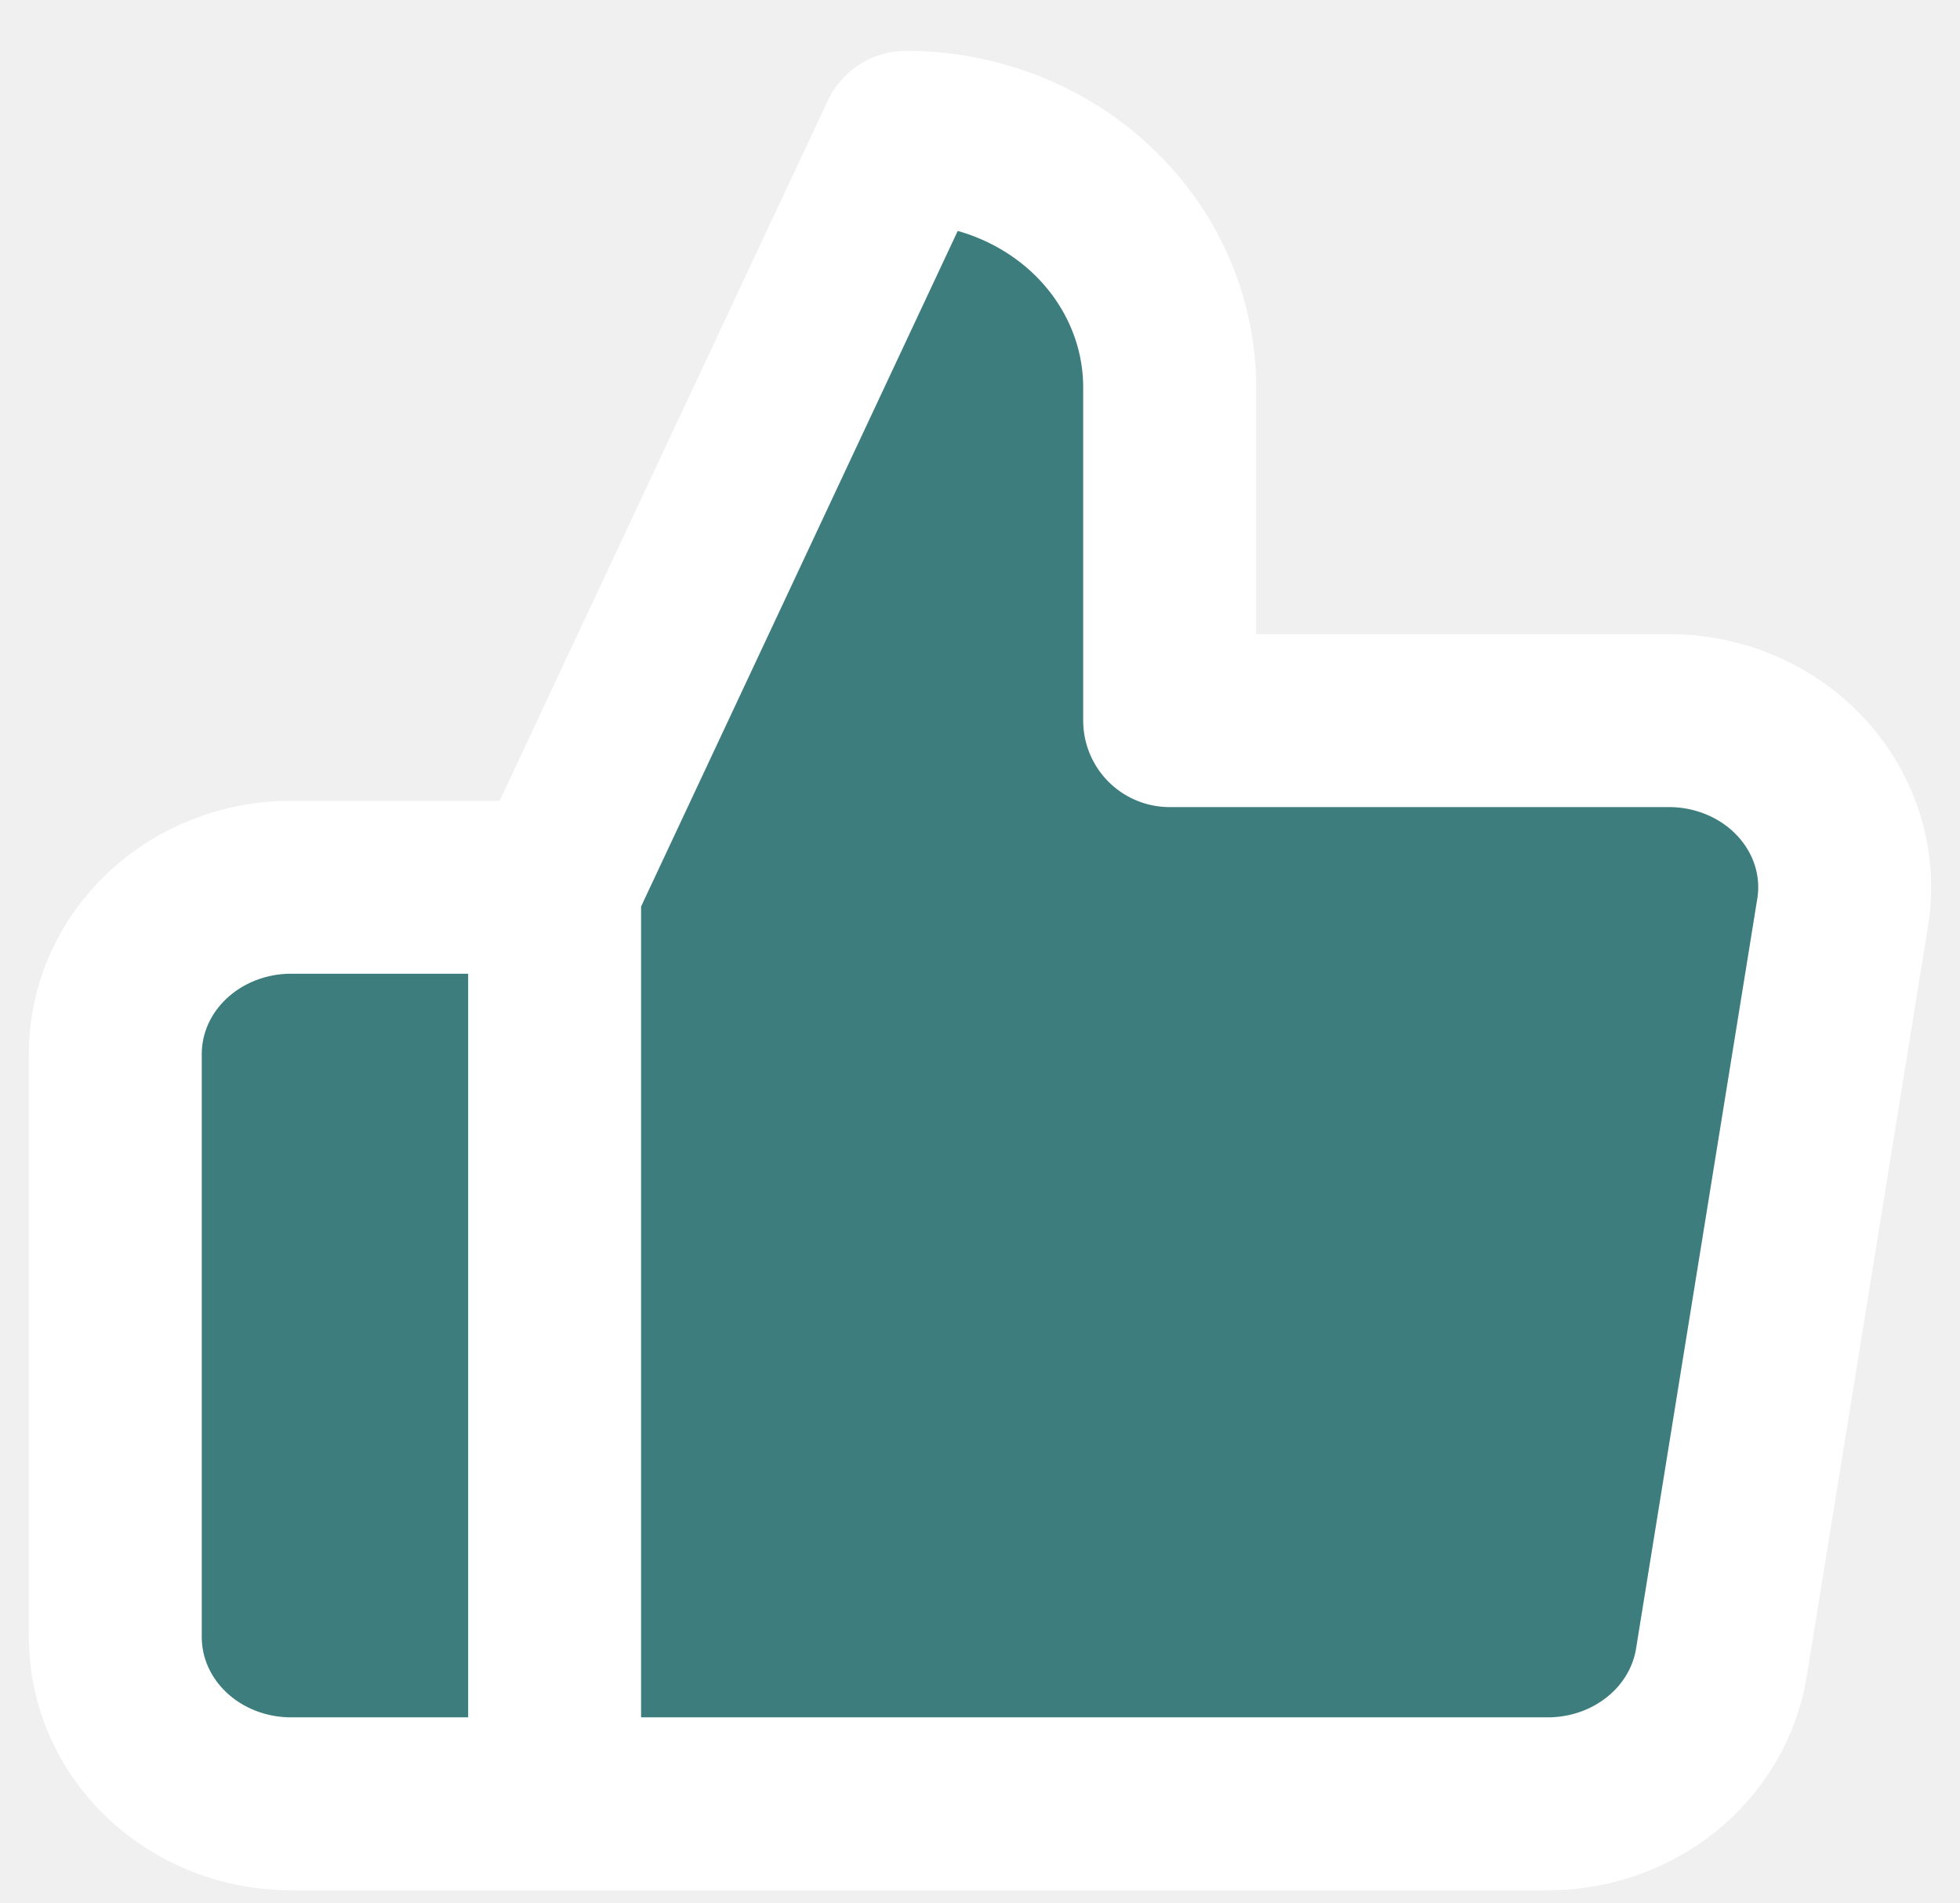
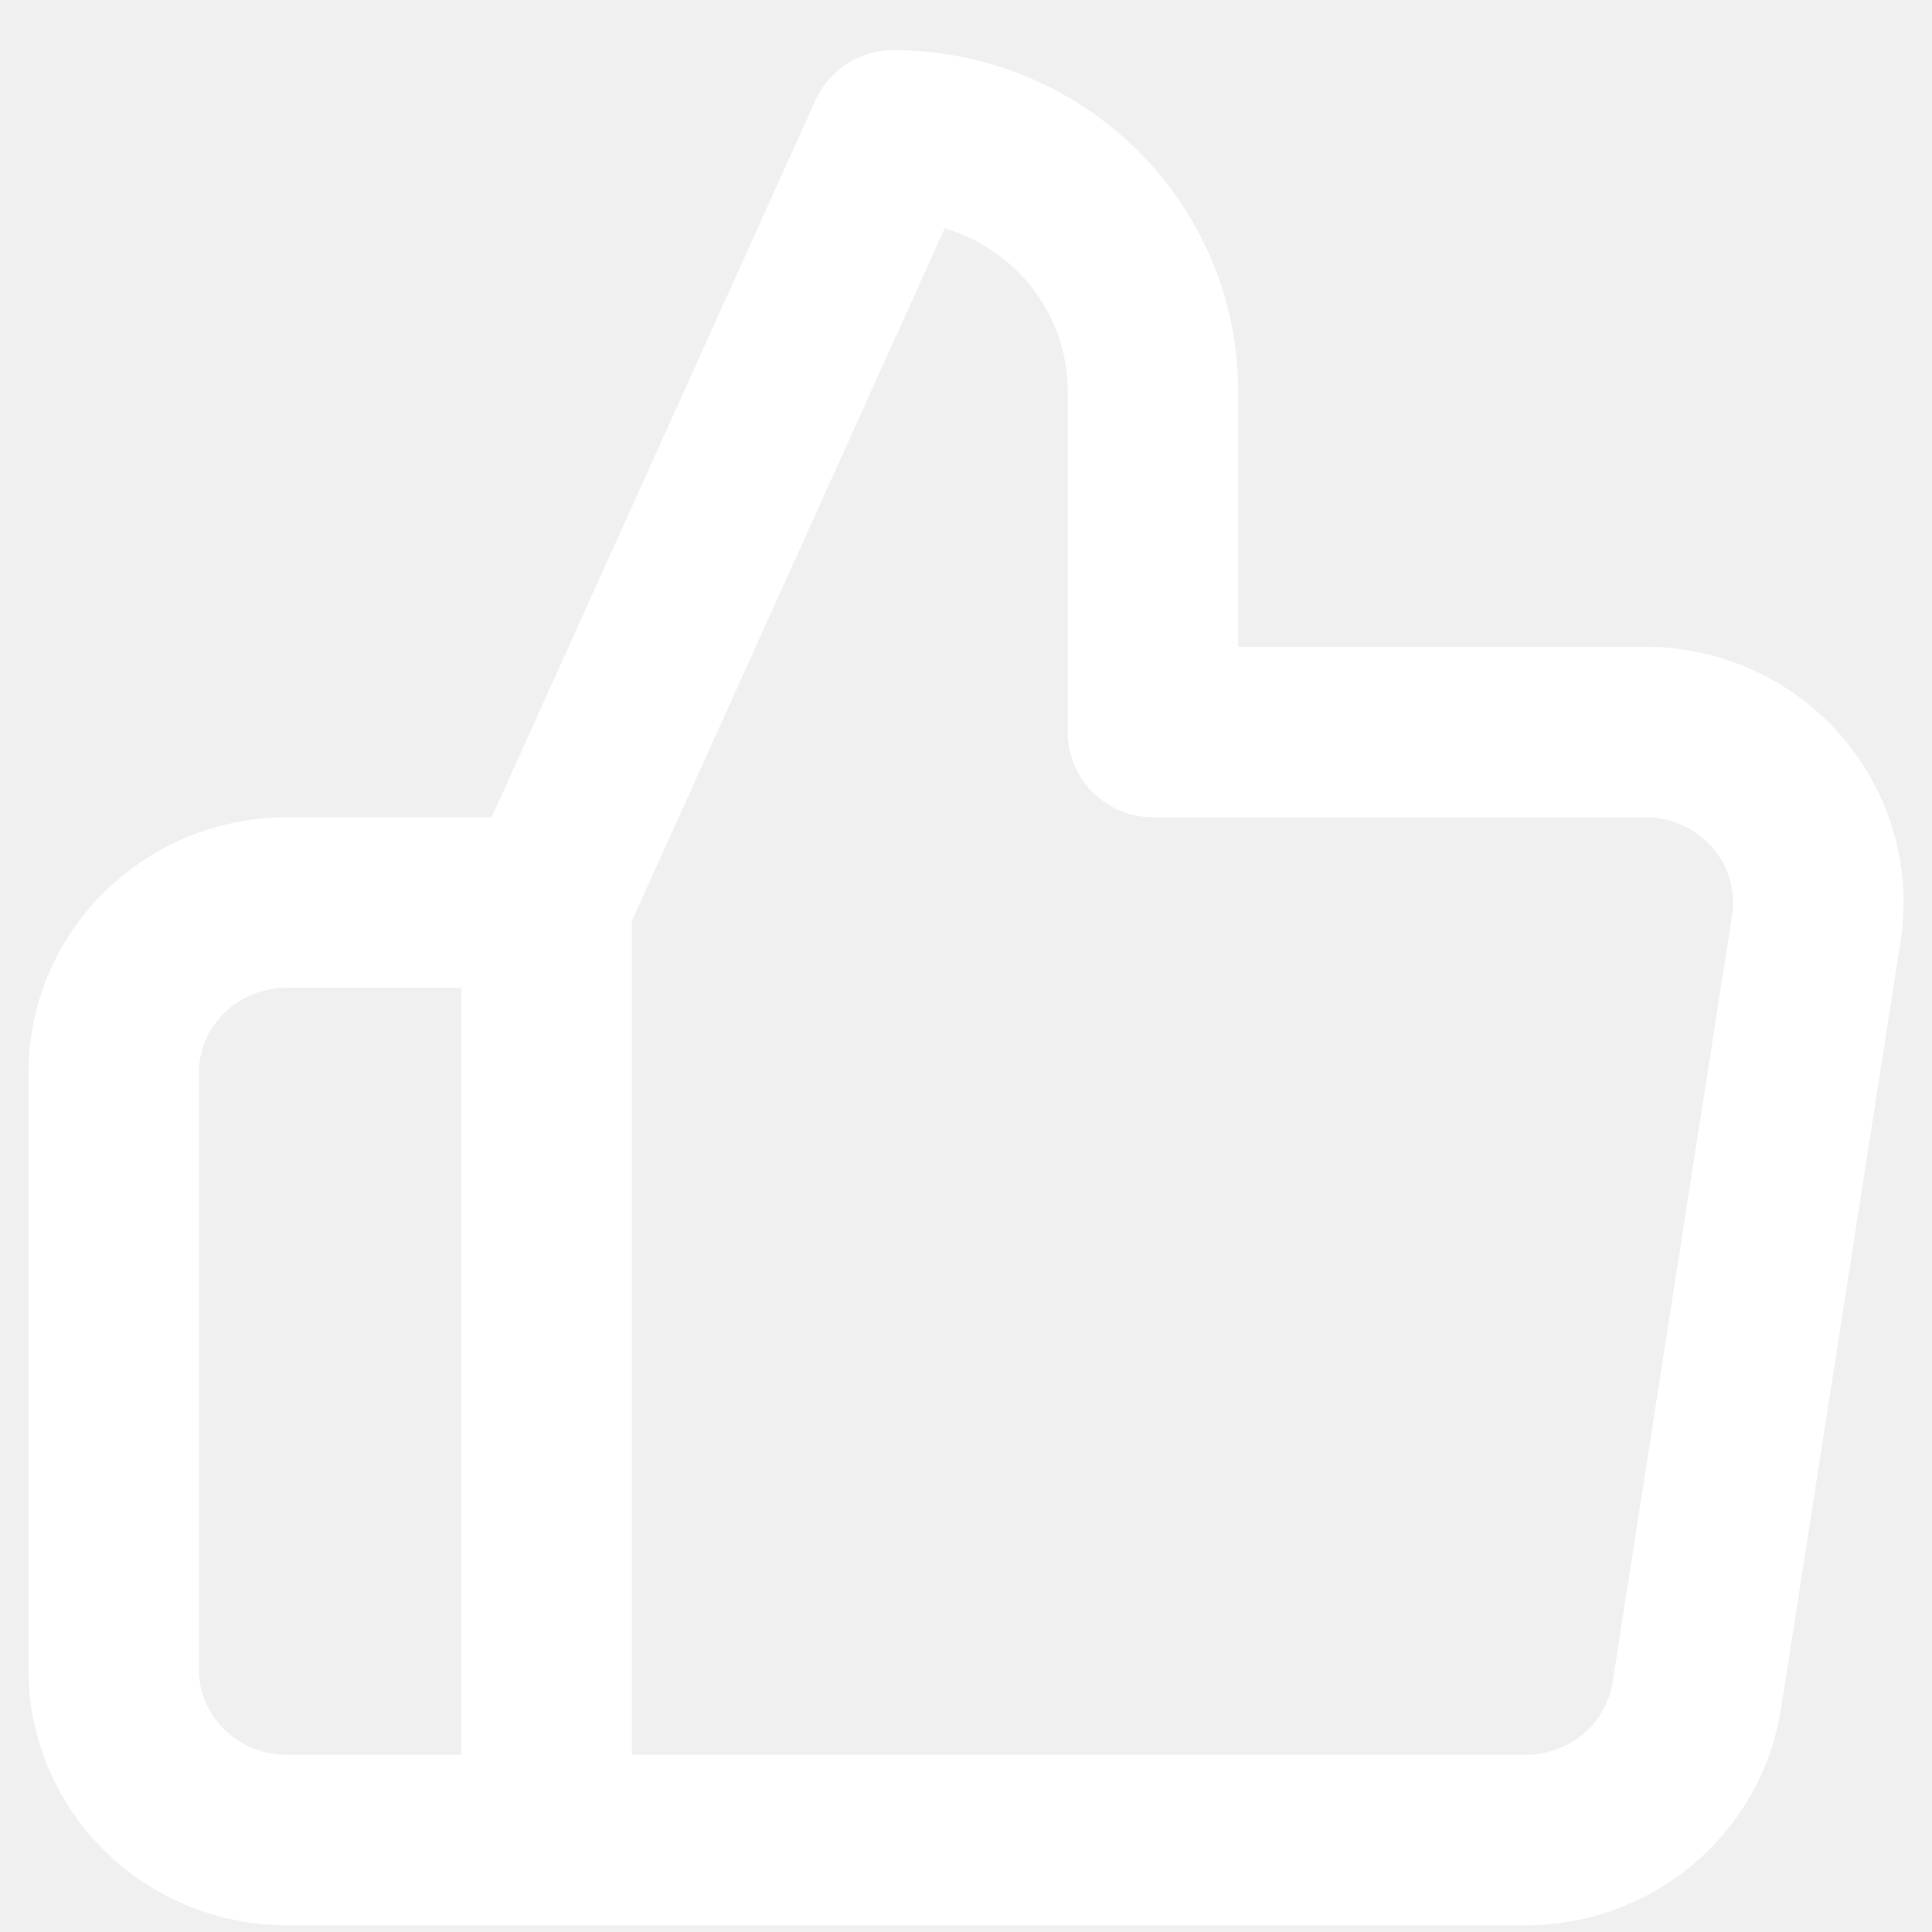
- <svg xmlns="http://www.w3.org/2000/svg" width="34" height="33" viewBox="0 0 34 33" fill="none">
-   <path d="M20.29 12.499V6.718C20.29 5.568 19.808 4.465 18.951 3.652C18.093 2.839 16.93 2.382 15.718 2.382L9.621 15.389V31.287H26.814C27.549 31.295 28.262 31.051 28.823 30.599C29.383 30.148 29.752 29.519 29.862 28.83L31.965 15.823C32.032 15.409 32.002 14.986 31.879 14.583C31.756 14.181 31.542 13.809 31.252 13.493C30.962 13.176 30.603 12.924 30.2 12.752C29.797 12.581 29.359 12.494 28.917 12.499H20.29ZM9.621 31.287H5.048C4.24 31.287 3.465 30.983 2.893 30.441C2.321 29.898 2 29.163 2 28.397V18.28C2 17.513 2.321 16.778 2.893 16.236C3.465 15.694 4.24 15.389 5.048 15.389H9.621" fill="#3D7D7D" />
-   <path d="M9.621 15.389L15.718 2.382C16.93 2.382 18.093 2.839 18.951 3.652C19.808 4.465 20.29 5.568 20.29 6.718V12.499H28.917C29.359 12.494 29.797 12.581 30.2 12.752C30.603 12.924 30.962 13.176 31.252 13.493C31.542 13.809 31.756 14.181 31.879 14.583C32.002 14.986 32.032 15.409 31.965 15.823L29.862 28.83C29.752 29.519 29.383 30.148 28.823 30.599C28.262 31.051 27.549 31.295 26.814 31.287H9.621M9.621 15.389V31.287M9.621 15.389H5.048C4.24 15.389 3.465 15.694 2.893 16.236C2.321 16.778 2 17.513 2 18.28V28.397C2 29.163 2.321 29.898 2.893 30.441C3.465 30.983 4.24 31.287 5.048 31.287H9.621" stroke="white" stroke-width="3" stroke-linecap="round" stroke-linejoin="round" />
+ <svg xmlns="http://www.w3.org/2000/svg" width="34" height="34" viewBox="0 0 34 34" fill="none">
+   <path d="M9.621 15.882L15.718 2.382C16.93 2.382 18.093 2.856 18.951 3.7C19.808 4.544 20.29 5.689 20.29 6.882V12.882H28.917C29.359 12.877 29.797 12.967 30.2 13.145C30.603 13.323 30.962 13.585 31.252 13.914C31.542 14.242 31.756 14.628 31.879 15.046C32.002 15.463 32.032 15.902 31.965 16.332L29.862 29.832C29.752 30.547 29.383 31.2 28.823 31.668C28.262 32.137 27.549 32.39 26.814 32.382H9.621M9.621 15.882V32.382M9.621 15.882H5.048C4.24 15.882 3.465 16.198 2.893 16.761C2.321 17.323 2 18.087 2 18.882V29.382C2 30.178 2.321 30.941 2.893 31.503C3.465 32.066 4.24 32.382 5.048 32.382H9.621" stroke="white" stroke-width="3" stroke-linecap="round" stroke-linejoin="round" />
</svg>
